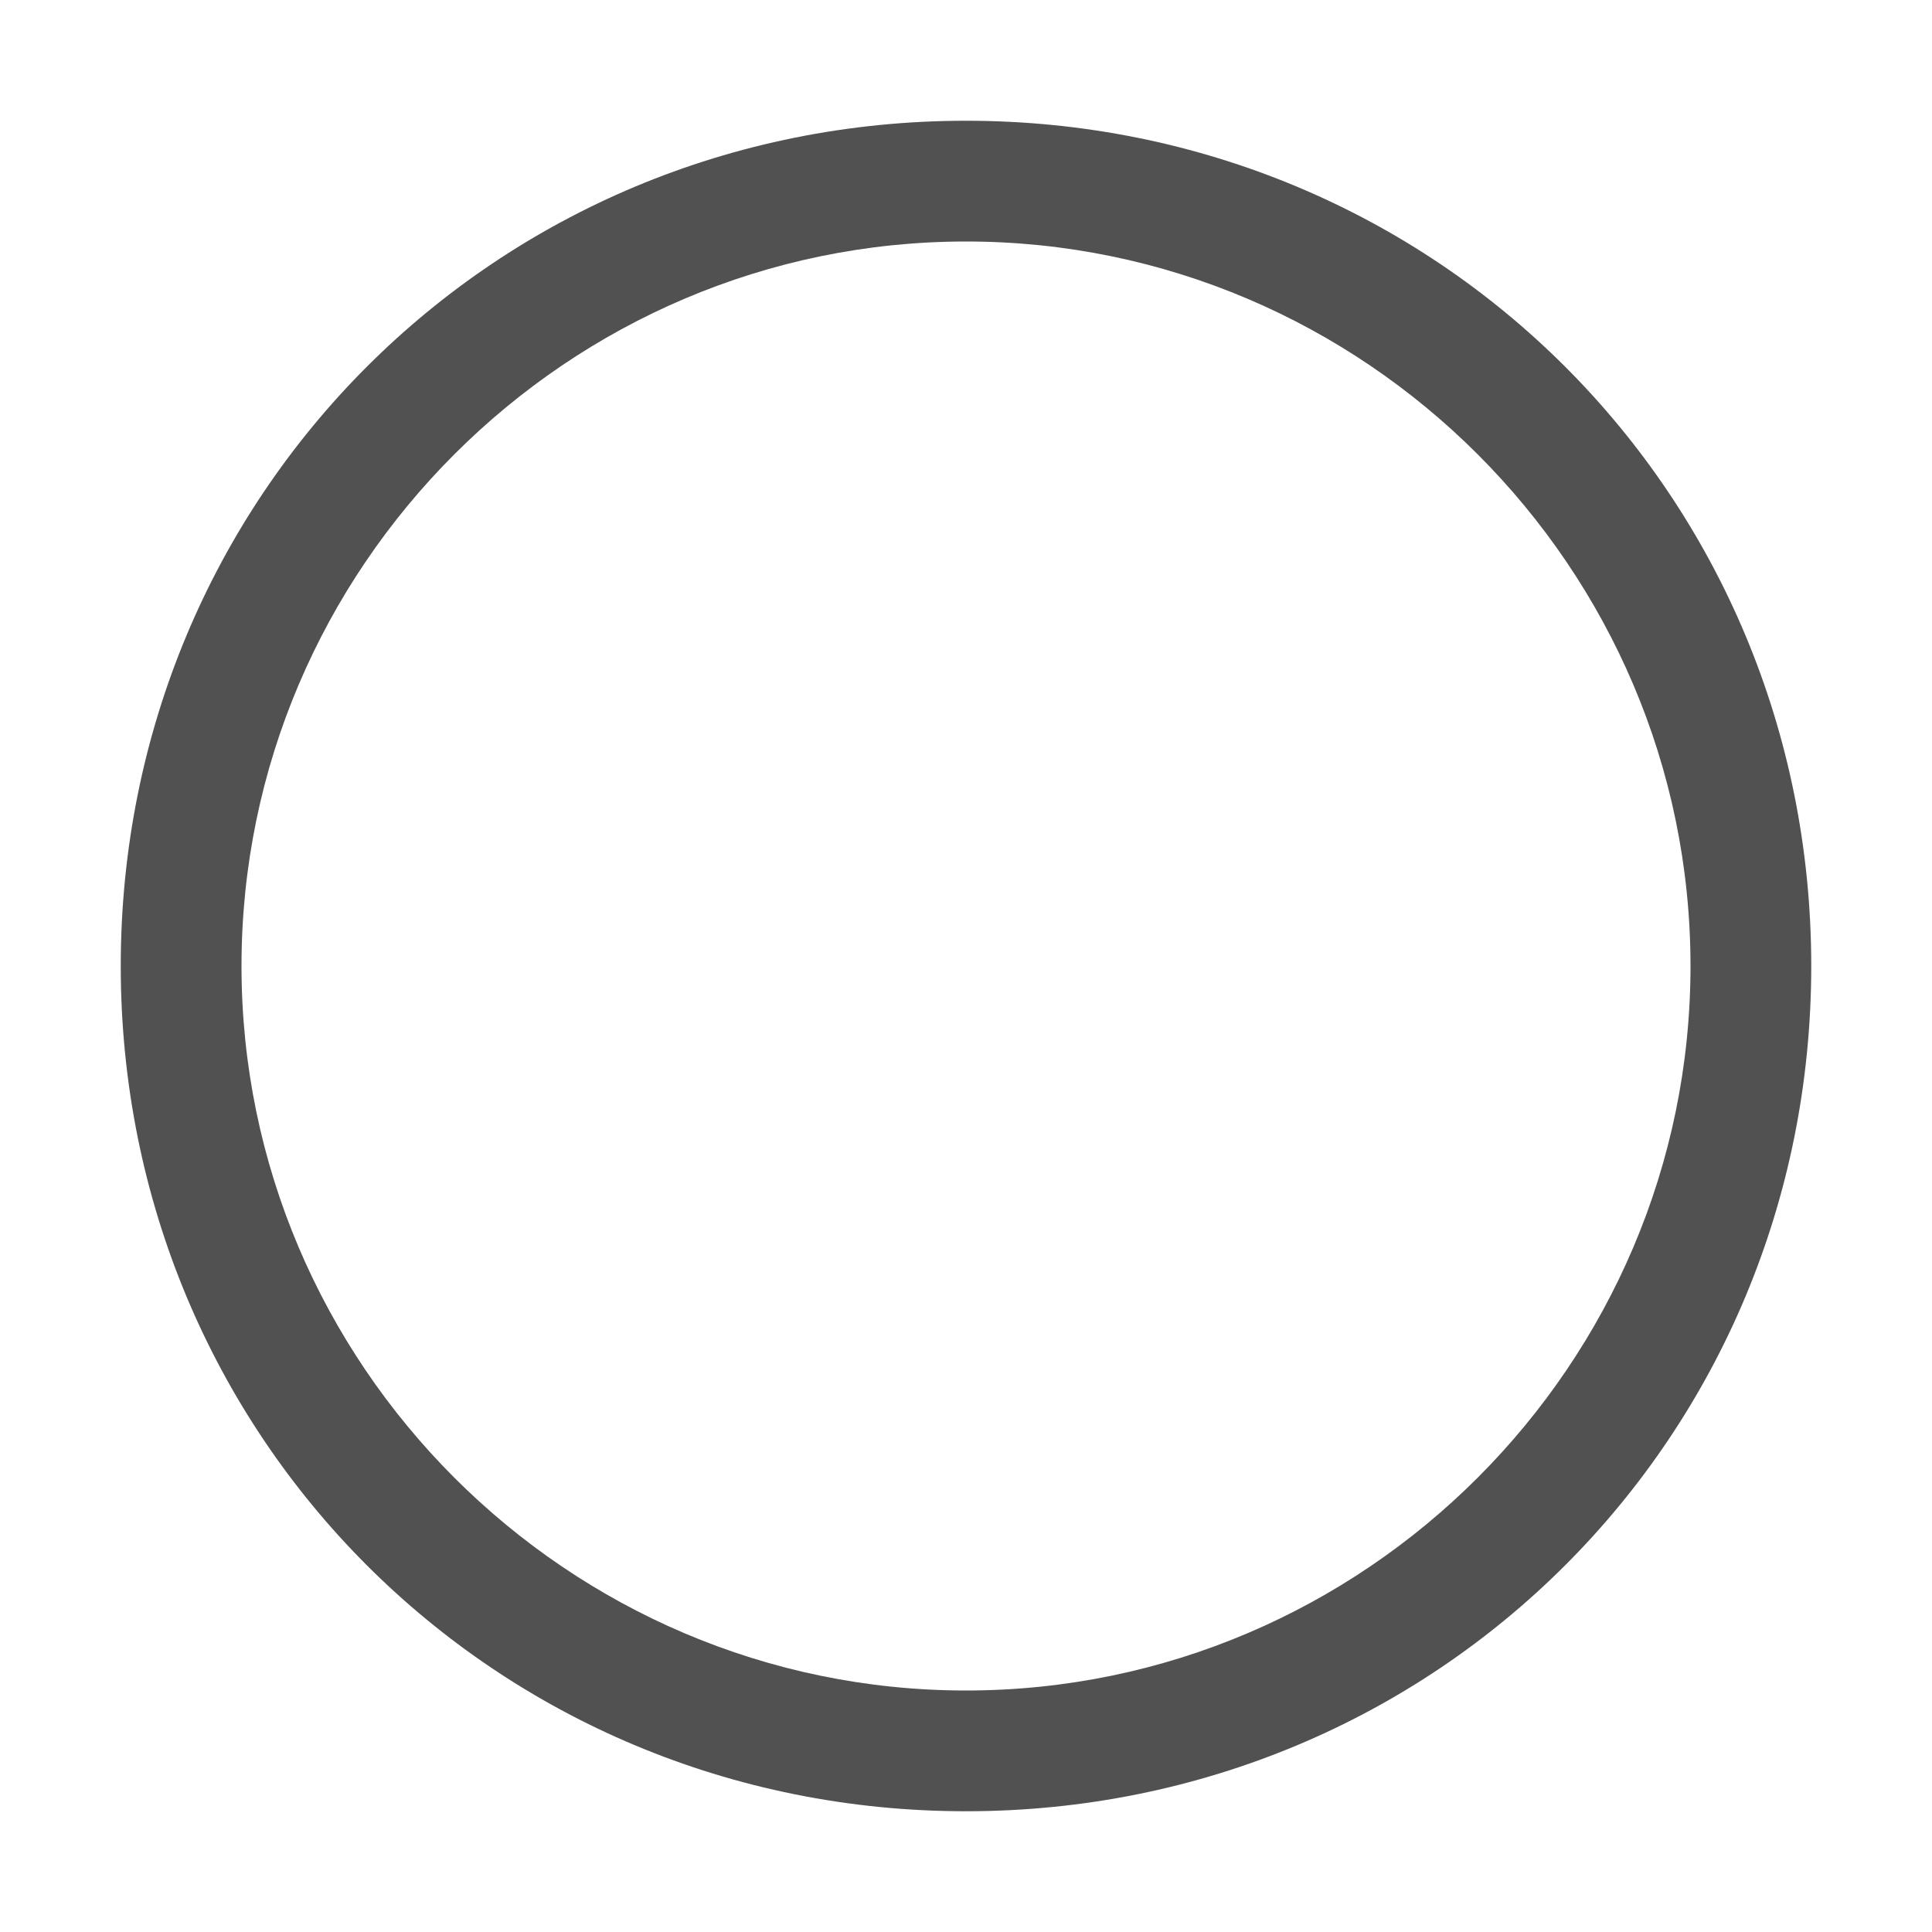
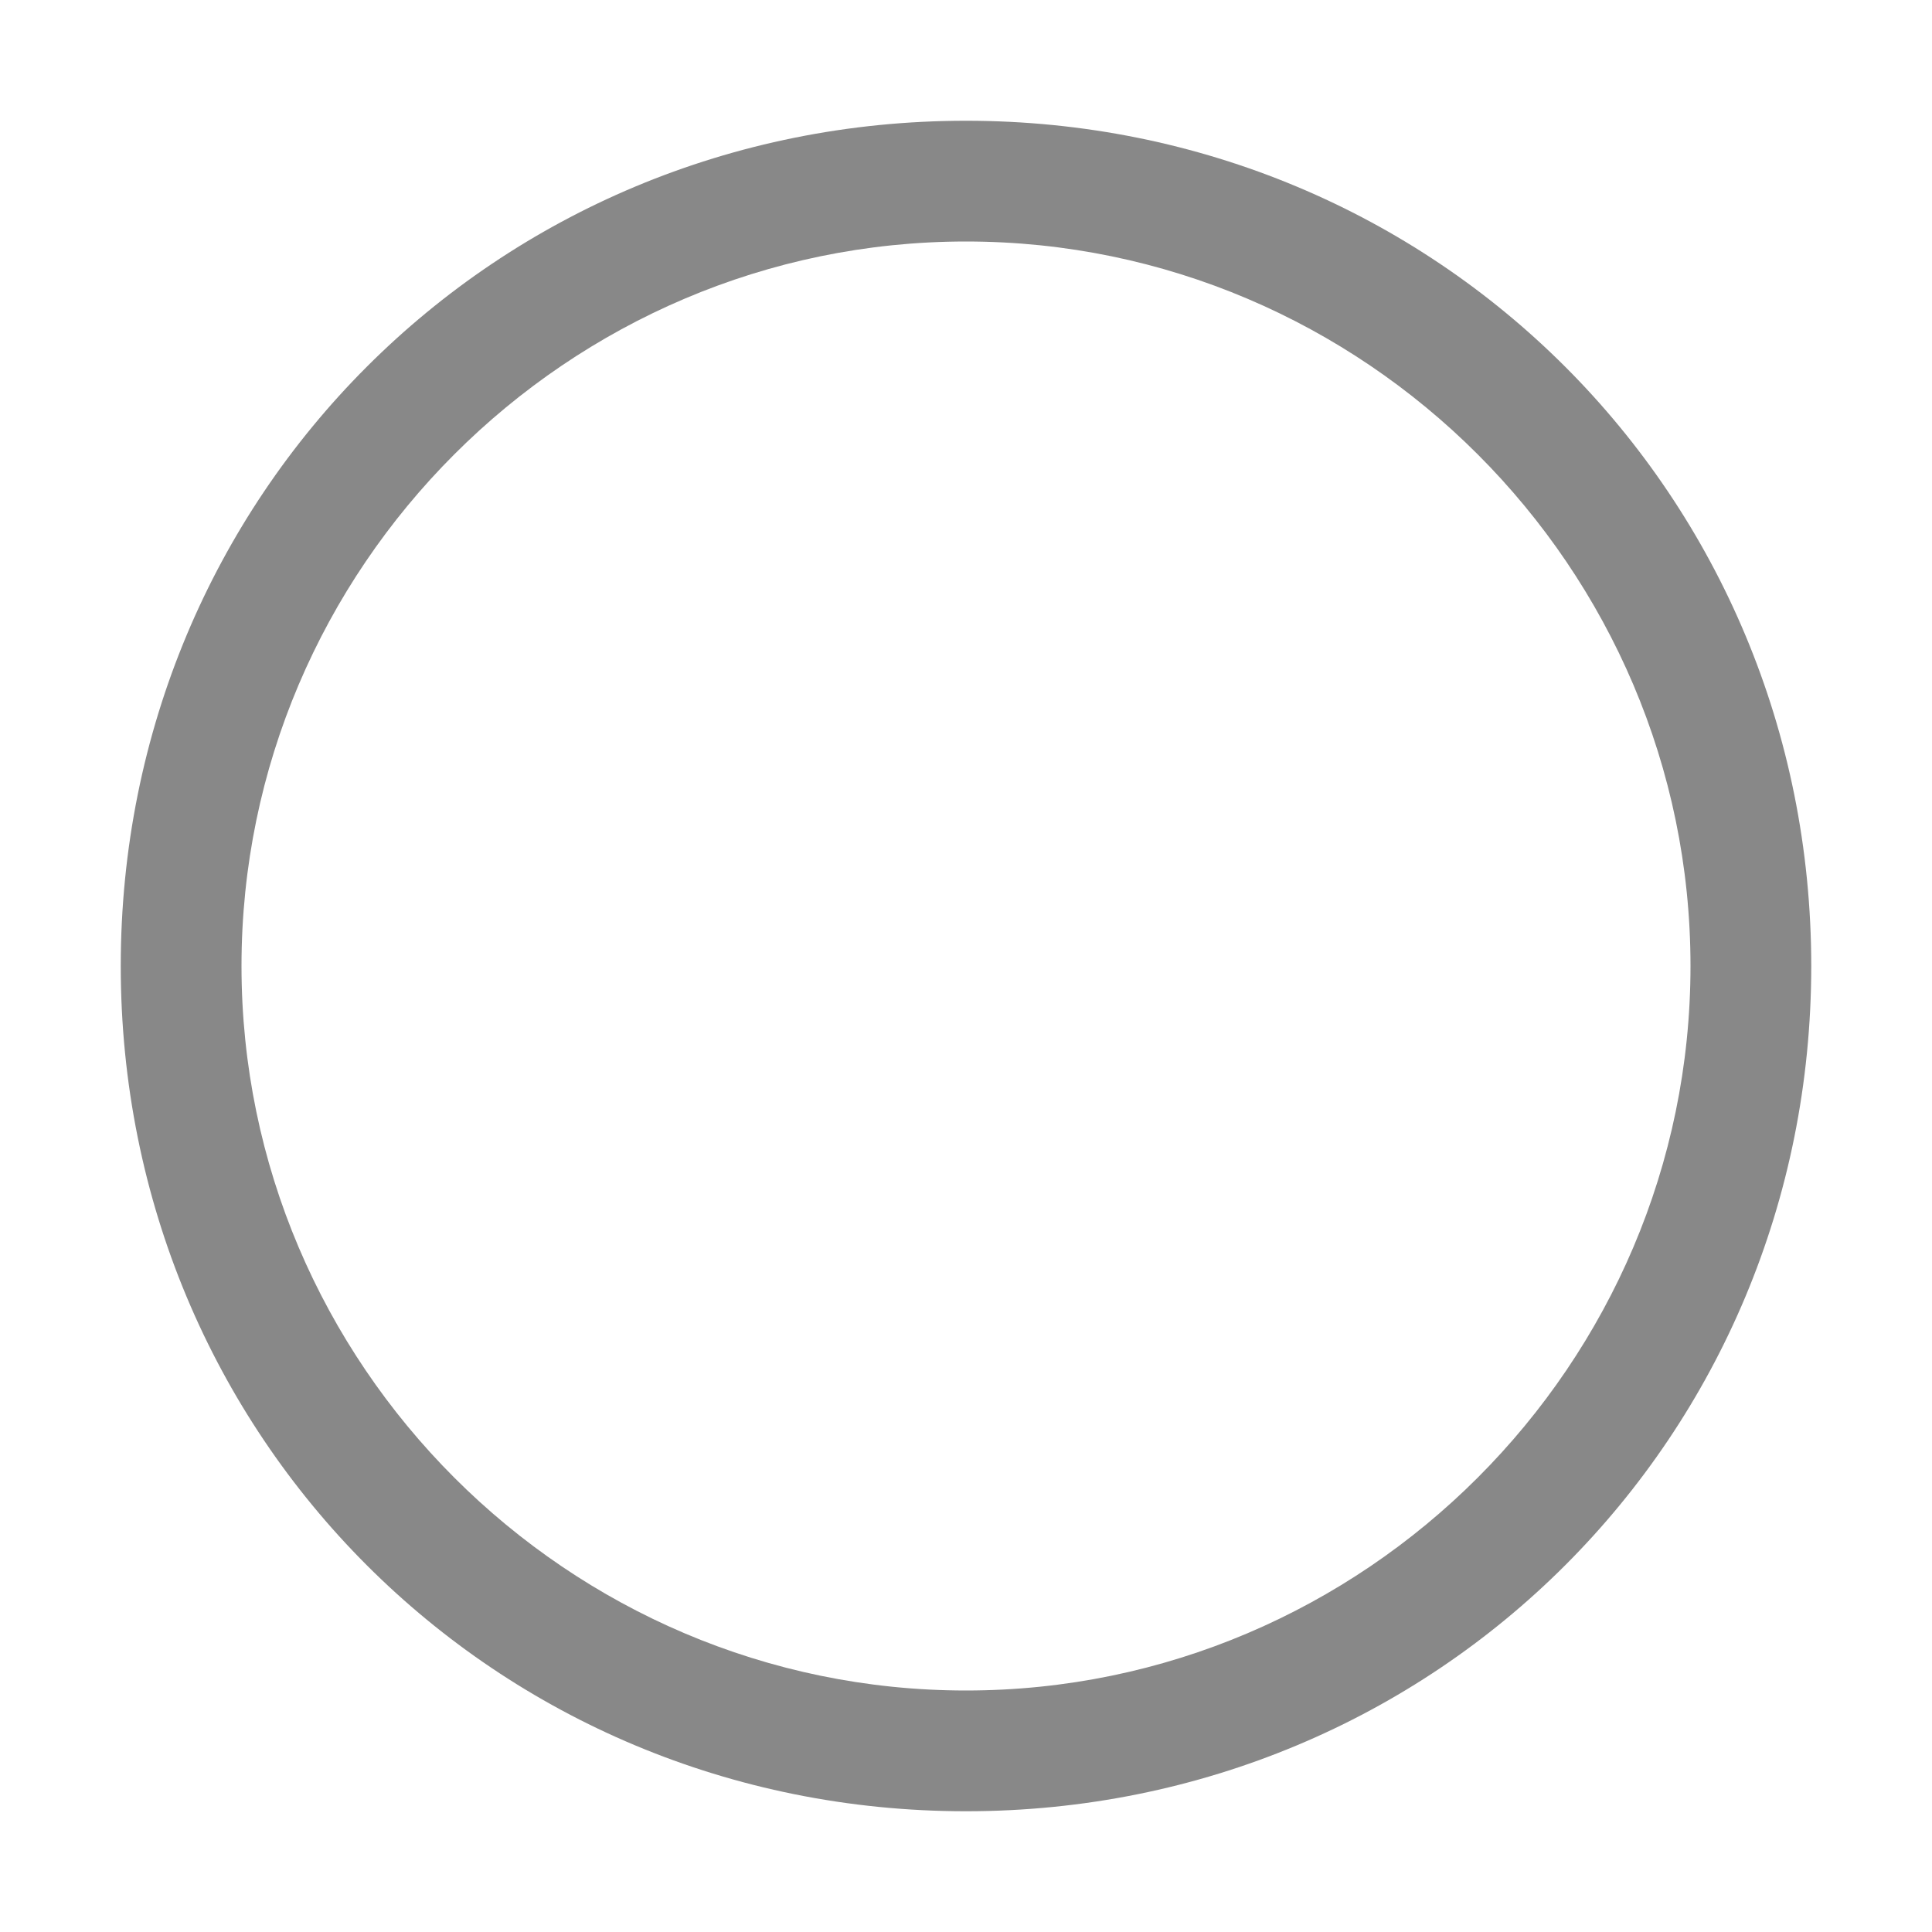
<svg xmlns="http://www.w3.org/2000/svg" t="1704806899964" class="icon" viewBox="0 0 1024 1024" version="1.1" p-id="9066" width="16" height="16">
-   <path d="M512 128c211.2 0 384 172.8 384 384S723.2 896 512 896 128 723.2 128 512s172.8-384 384-384m0-64C262.4 64 64 262.4 64 512s198.4 448 448 448 448-198.4 448-448S761.6 64 512 64z" fill="#515151" p-id="9067" />
+   <path d="M512 128c211.2 0 384 172.8 384 384S723.2 896 512 896 128 723.2 128 512s172.8-384 384-384m0-64C262.4 64 64 262.4 64 512s198.4 448 448 448 448-198.4 448-448S761.6 64 512 64z" fill="#888888" p-id="9067" />
</svg>
